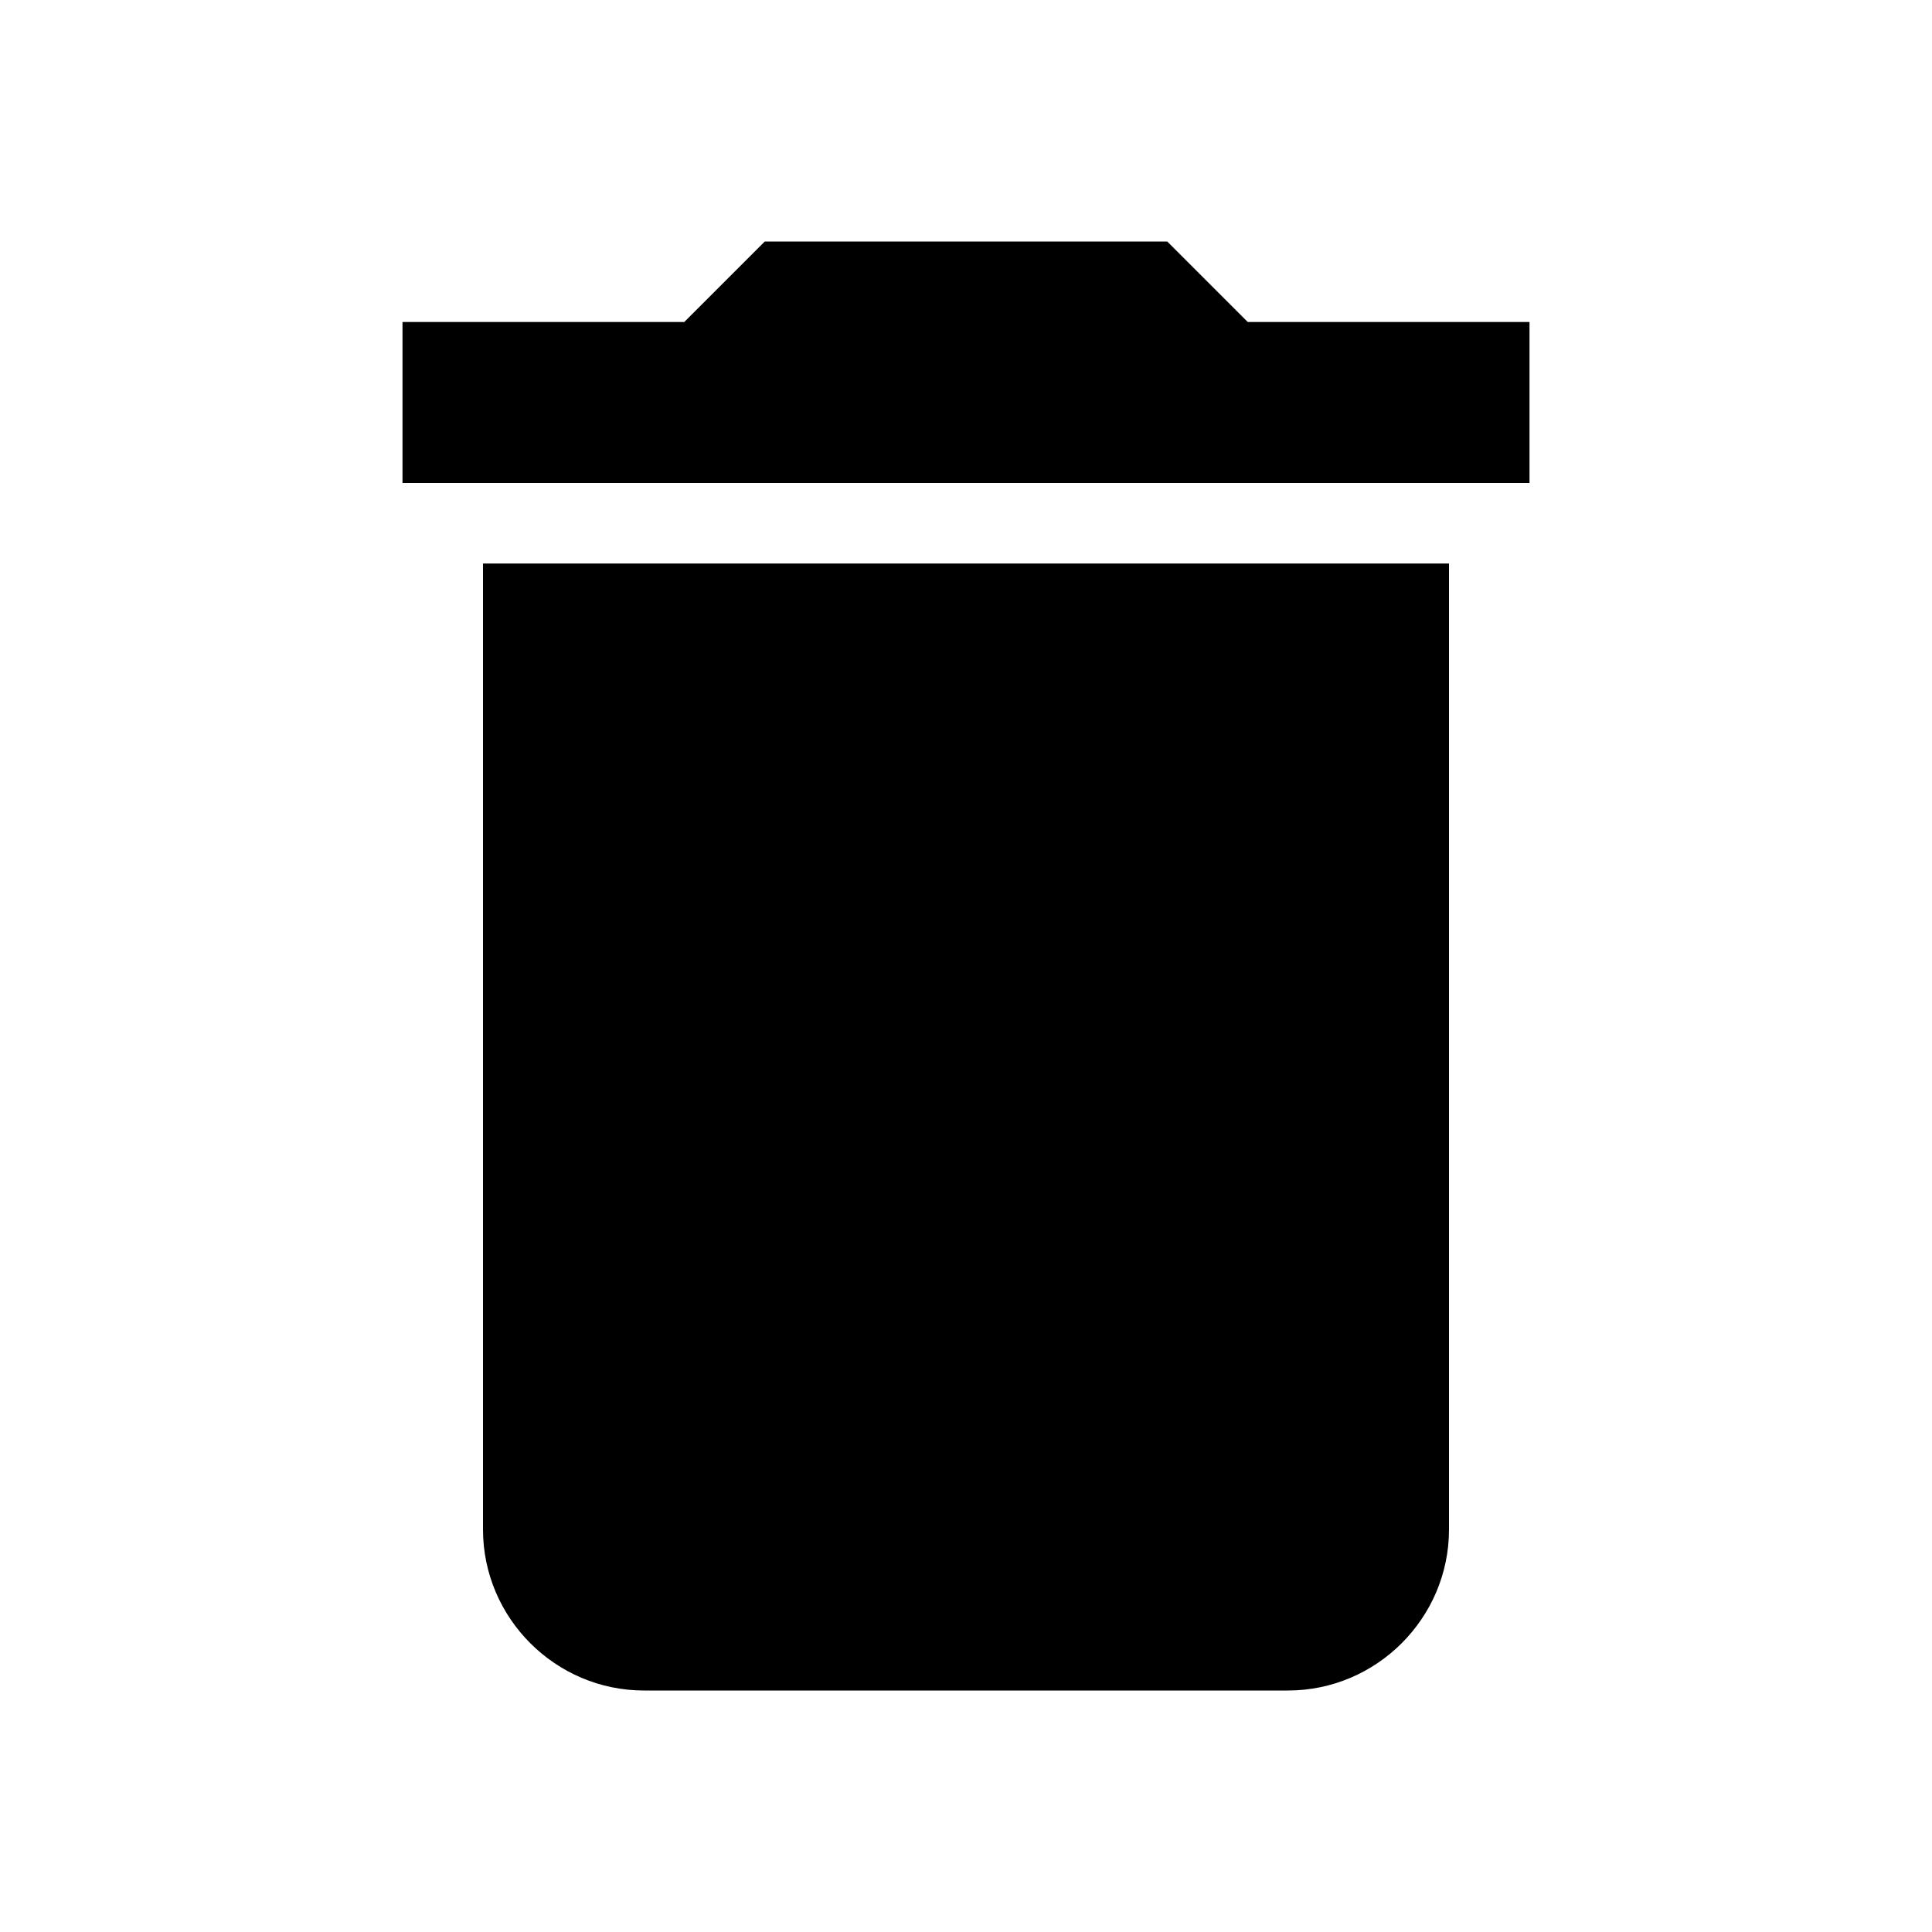
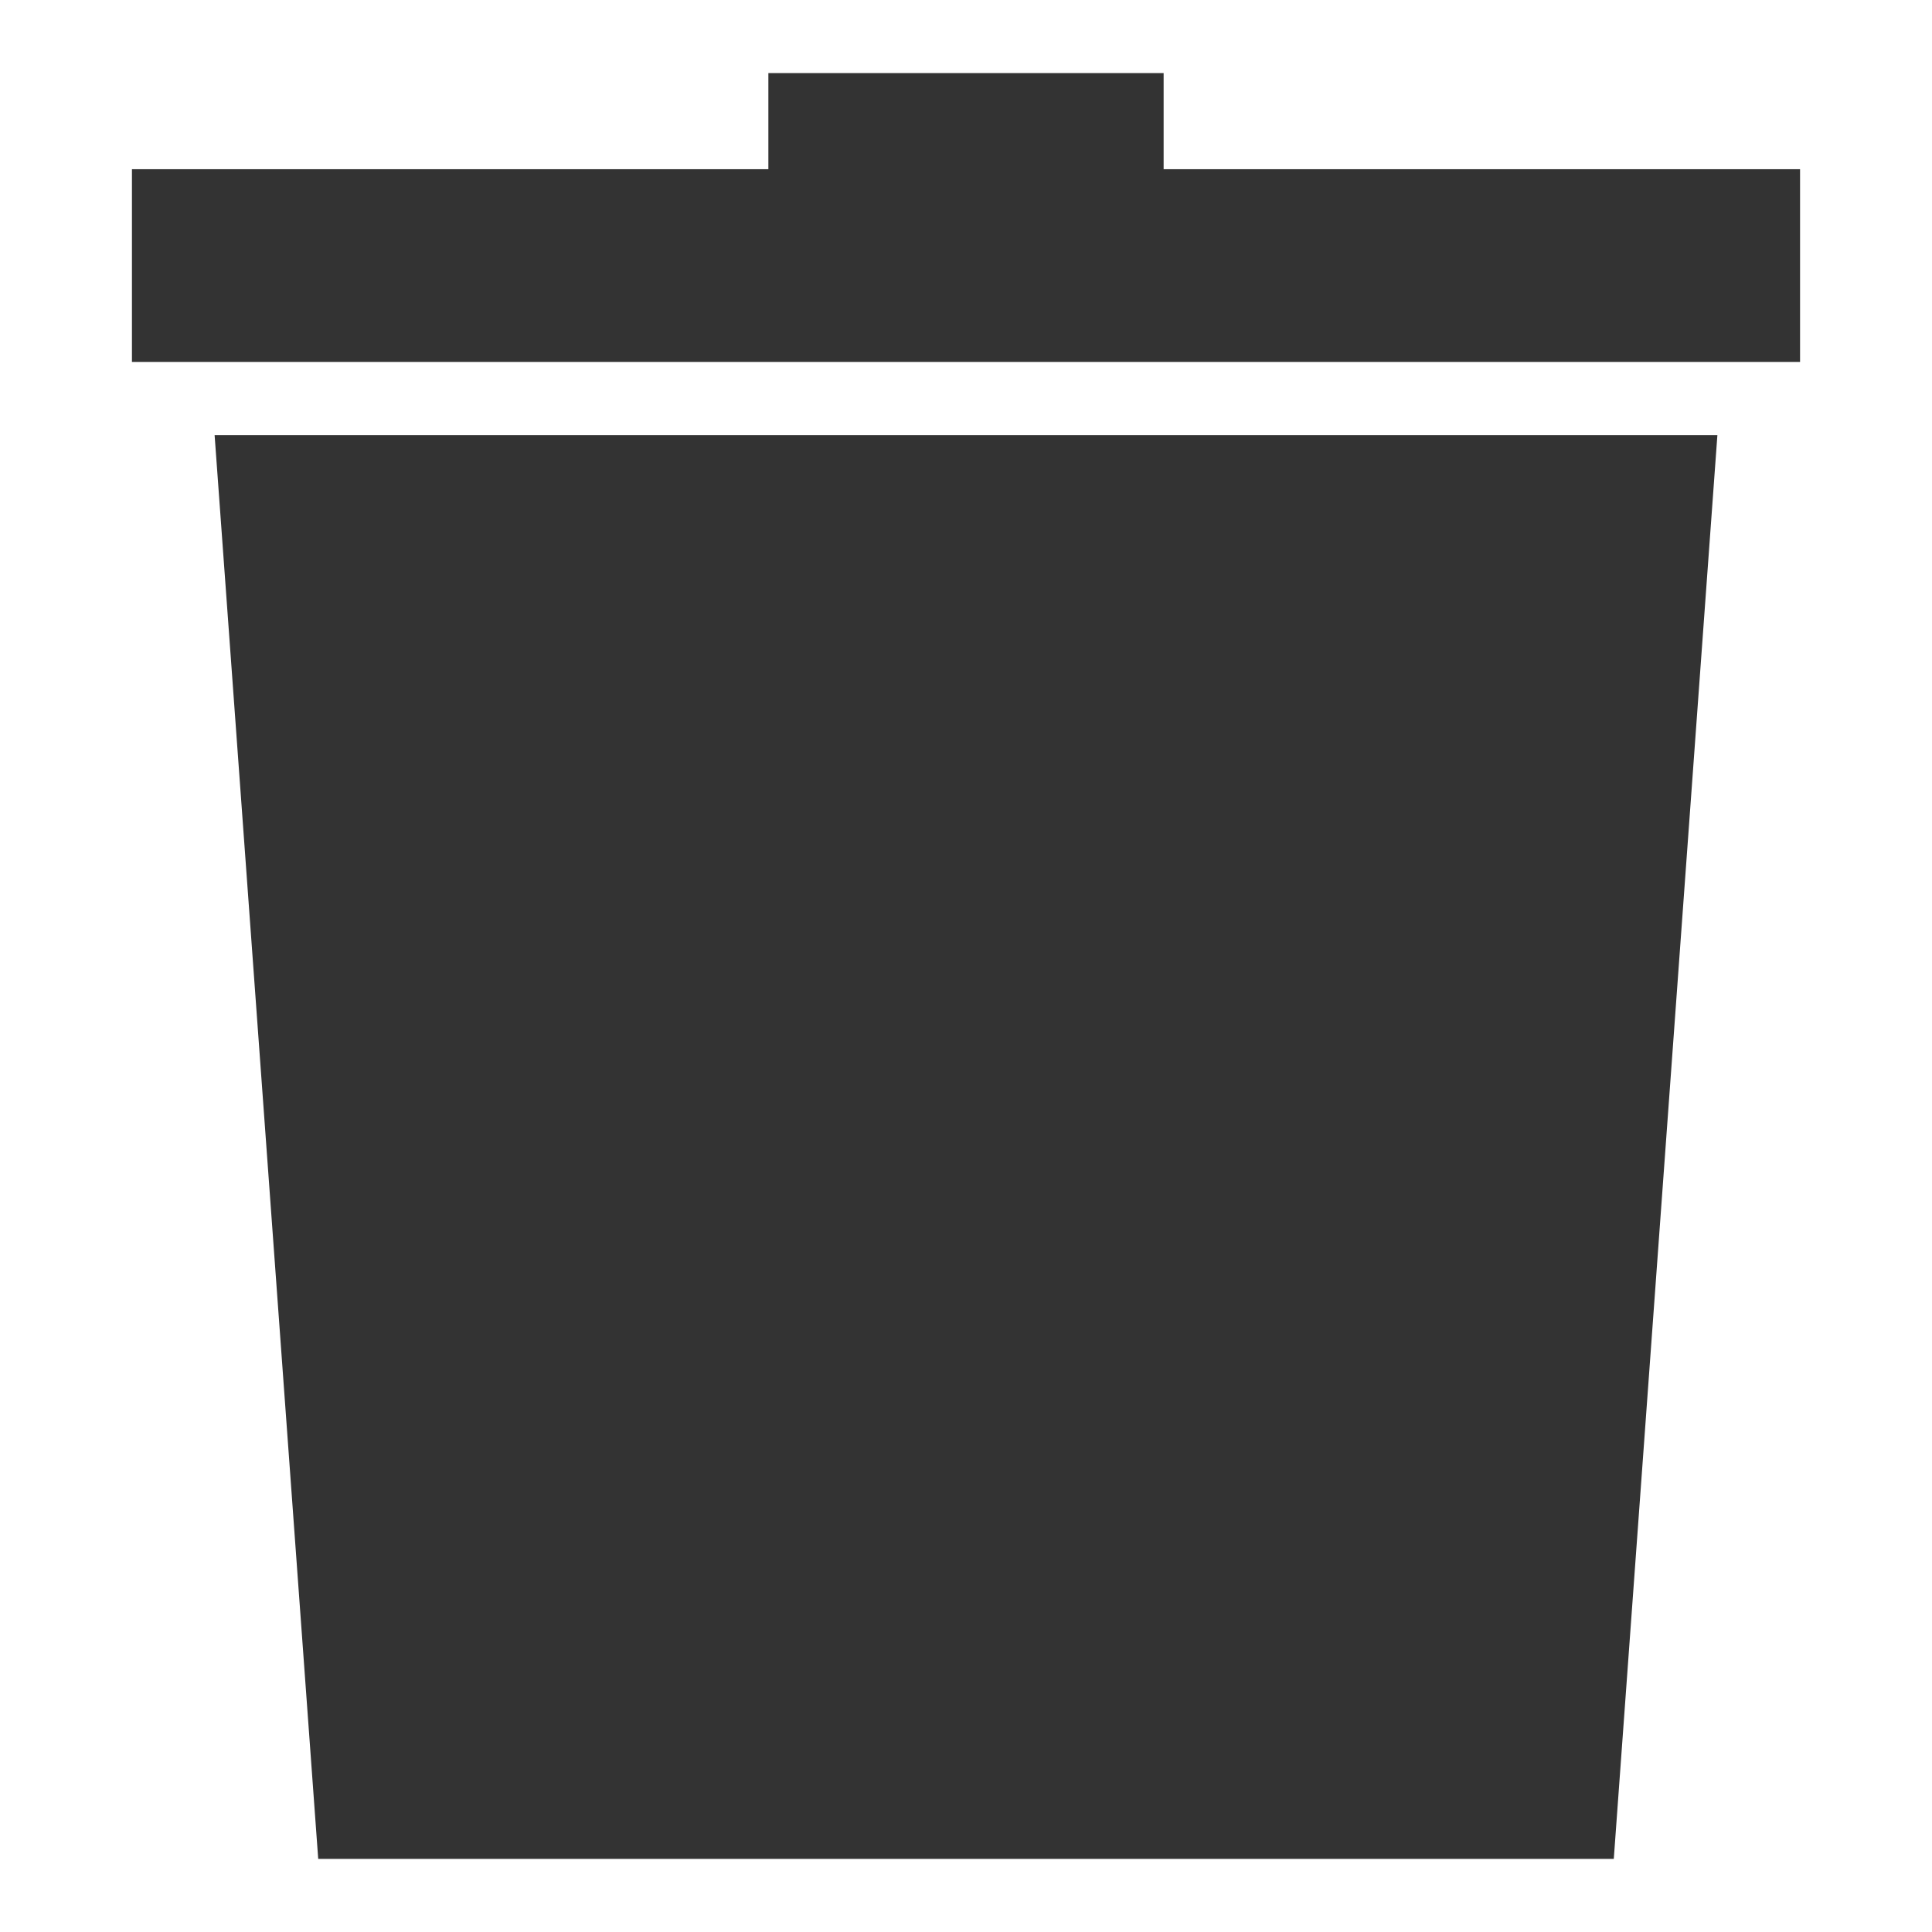
- <svg xmlns="http://www.w3.org/2000/svg" height="24px" viewBox="0 0 24 24" width="24px" fill="#000000">
-   <path d="M0 0h24v24H0z" fill="none" />
-   <path d="M6 19c0 1.1.9 2 2 2h8c1.1 0 2-.9 2-2V7H6v12zM19 4h-3.5l-1-1h-5l-1 1H5v2h14V4z" />
+ <svg xmlns="http://www.w3.org/2000/svg" version="1.1" width="24px" height="24px" viewBox="0 0 24 24" fill="#333333">
+   <g>
+     <polygon points="14.455,2.102 14.455,0.908 9.545,0.908 9.545,2.102 1.639,2.102 1.639,4.496 22.361,4.496 22.361,2.102 " />
+     <polygon points="3.953,23.092 20.047,23.092 21.334,5.406 2.666,5.406  " />
+   </g>
</svg>
